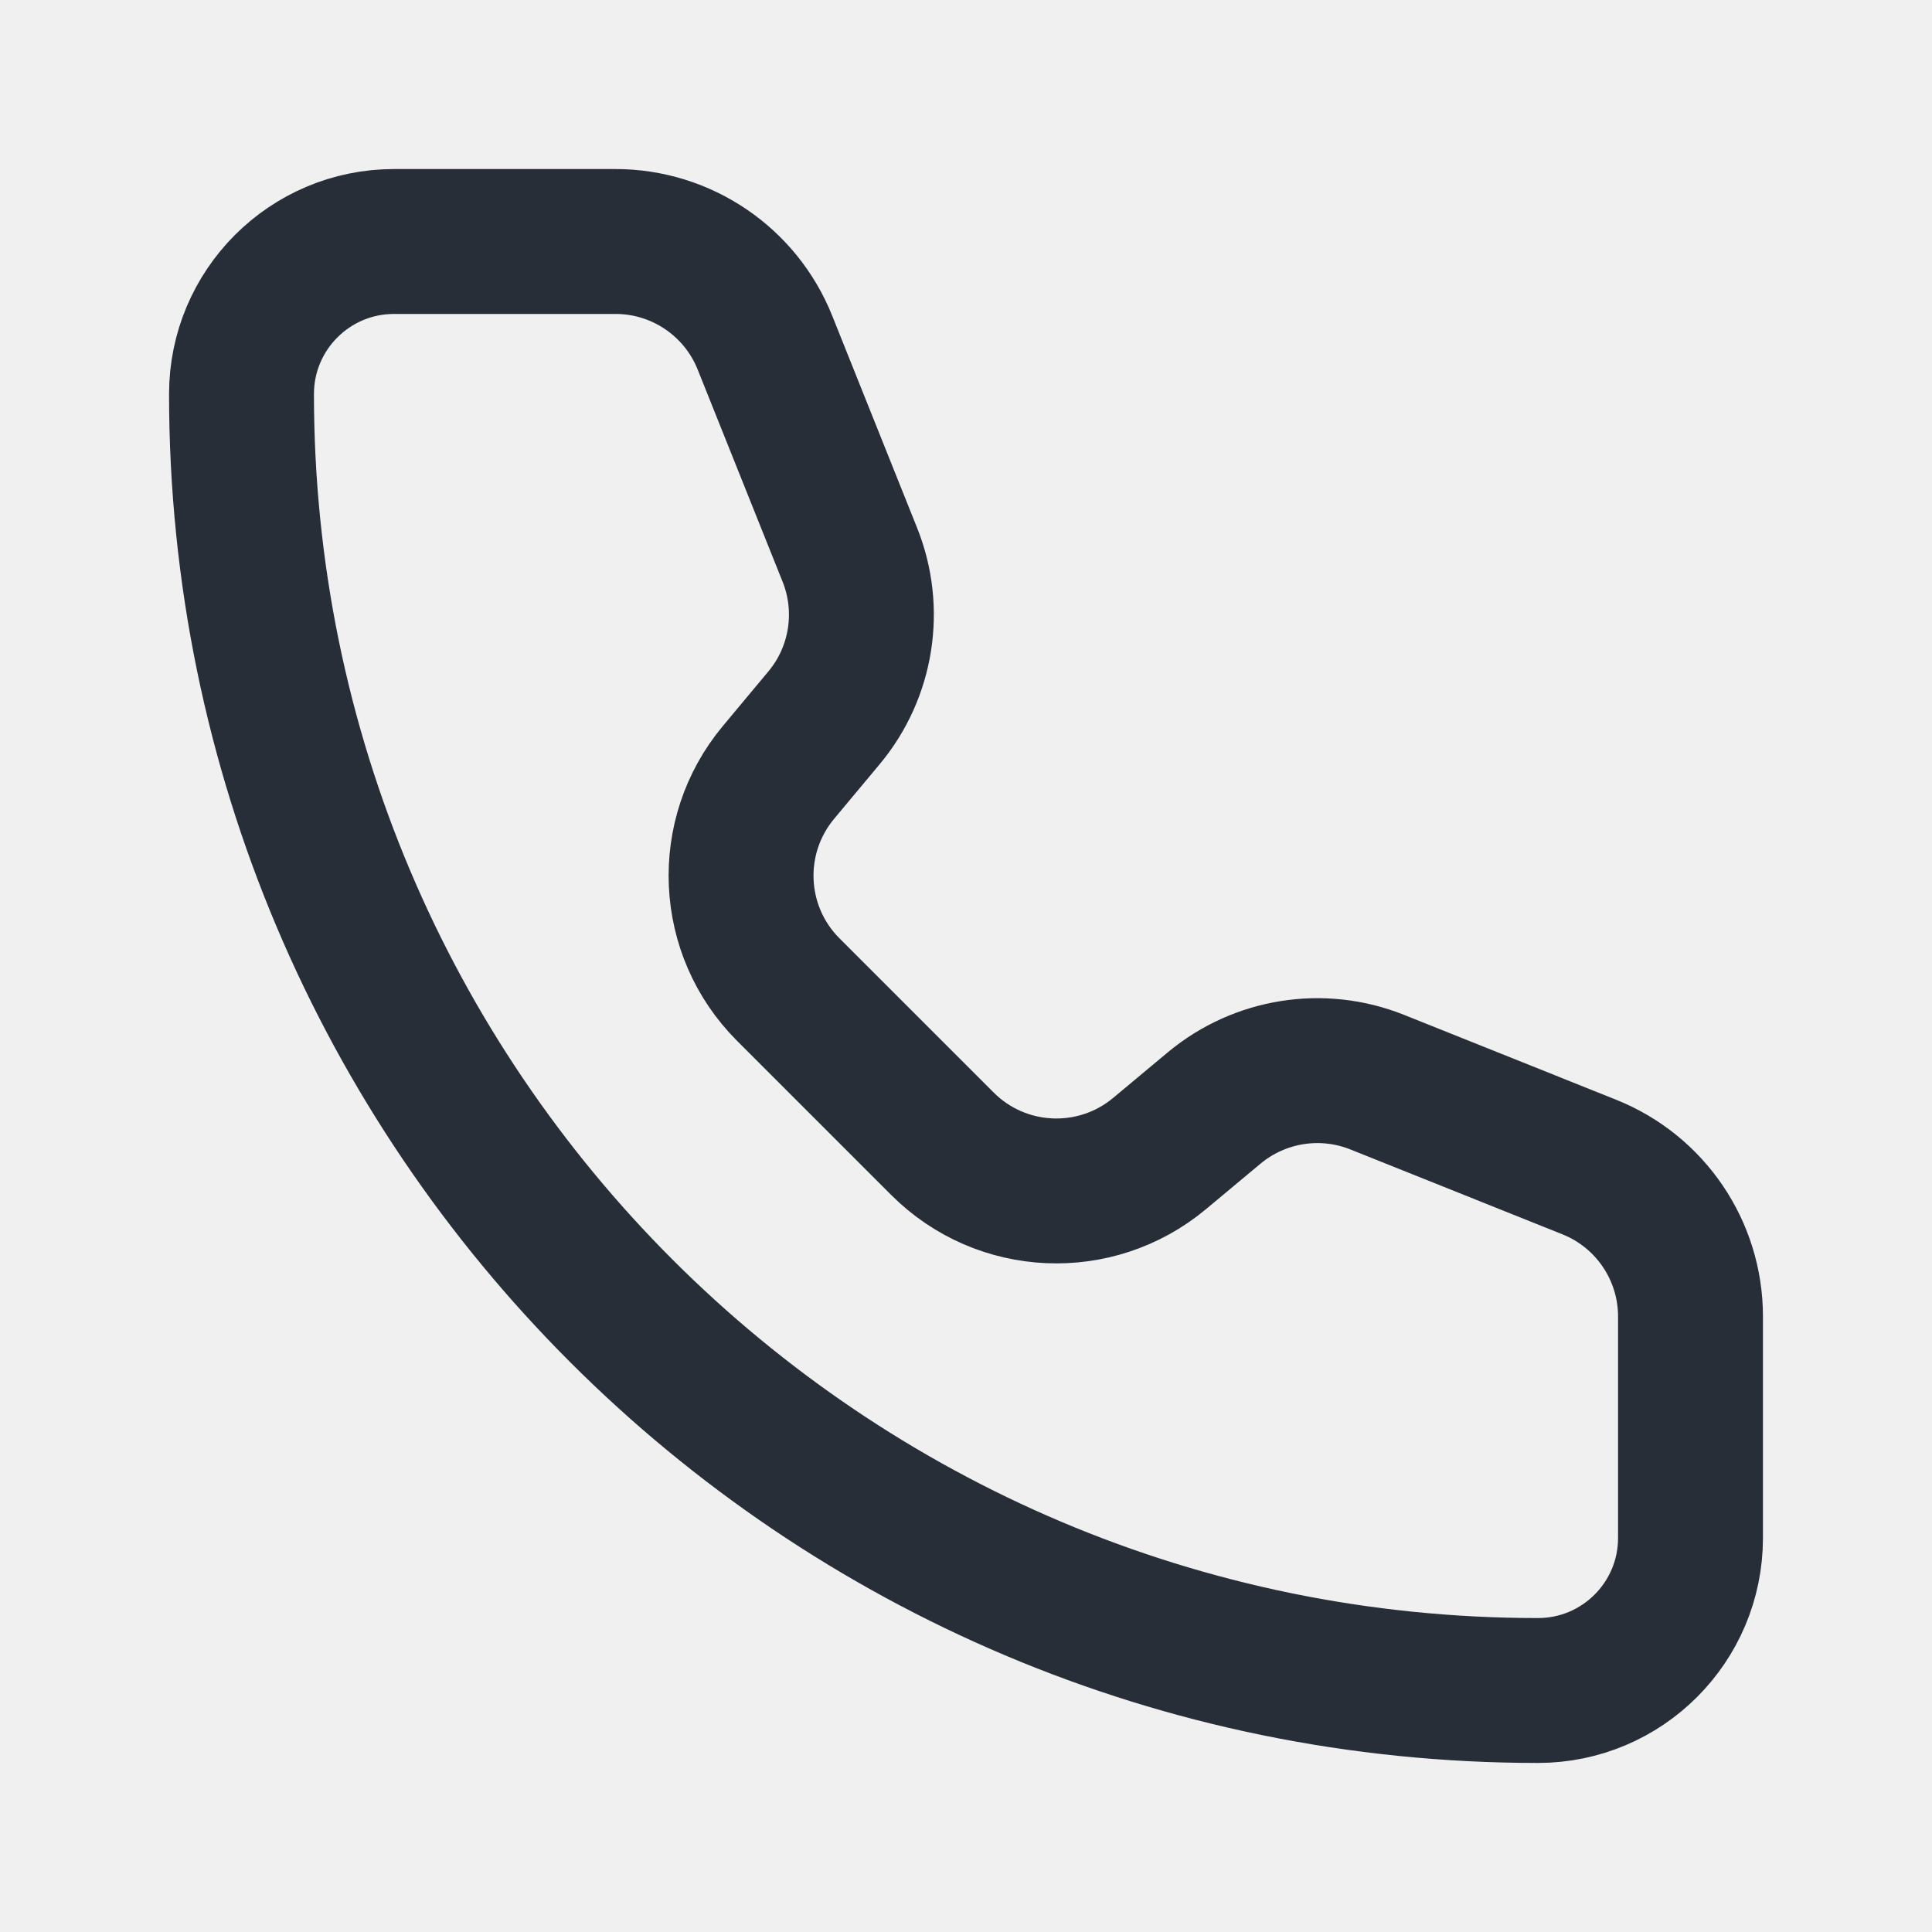
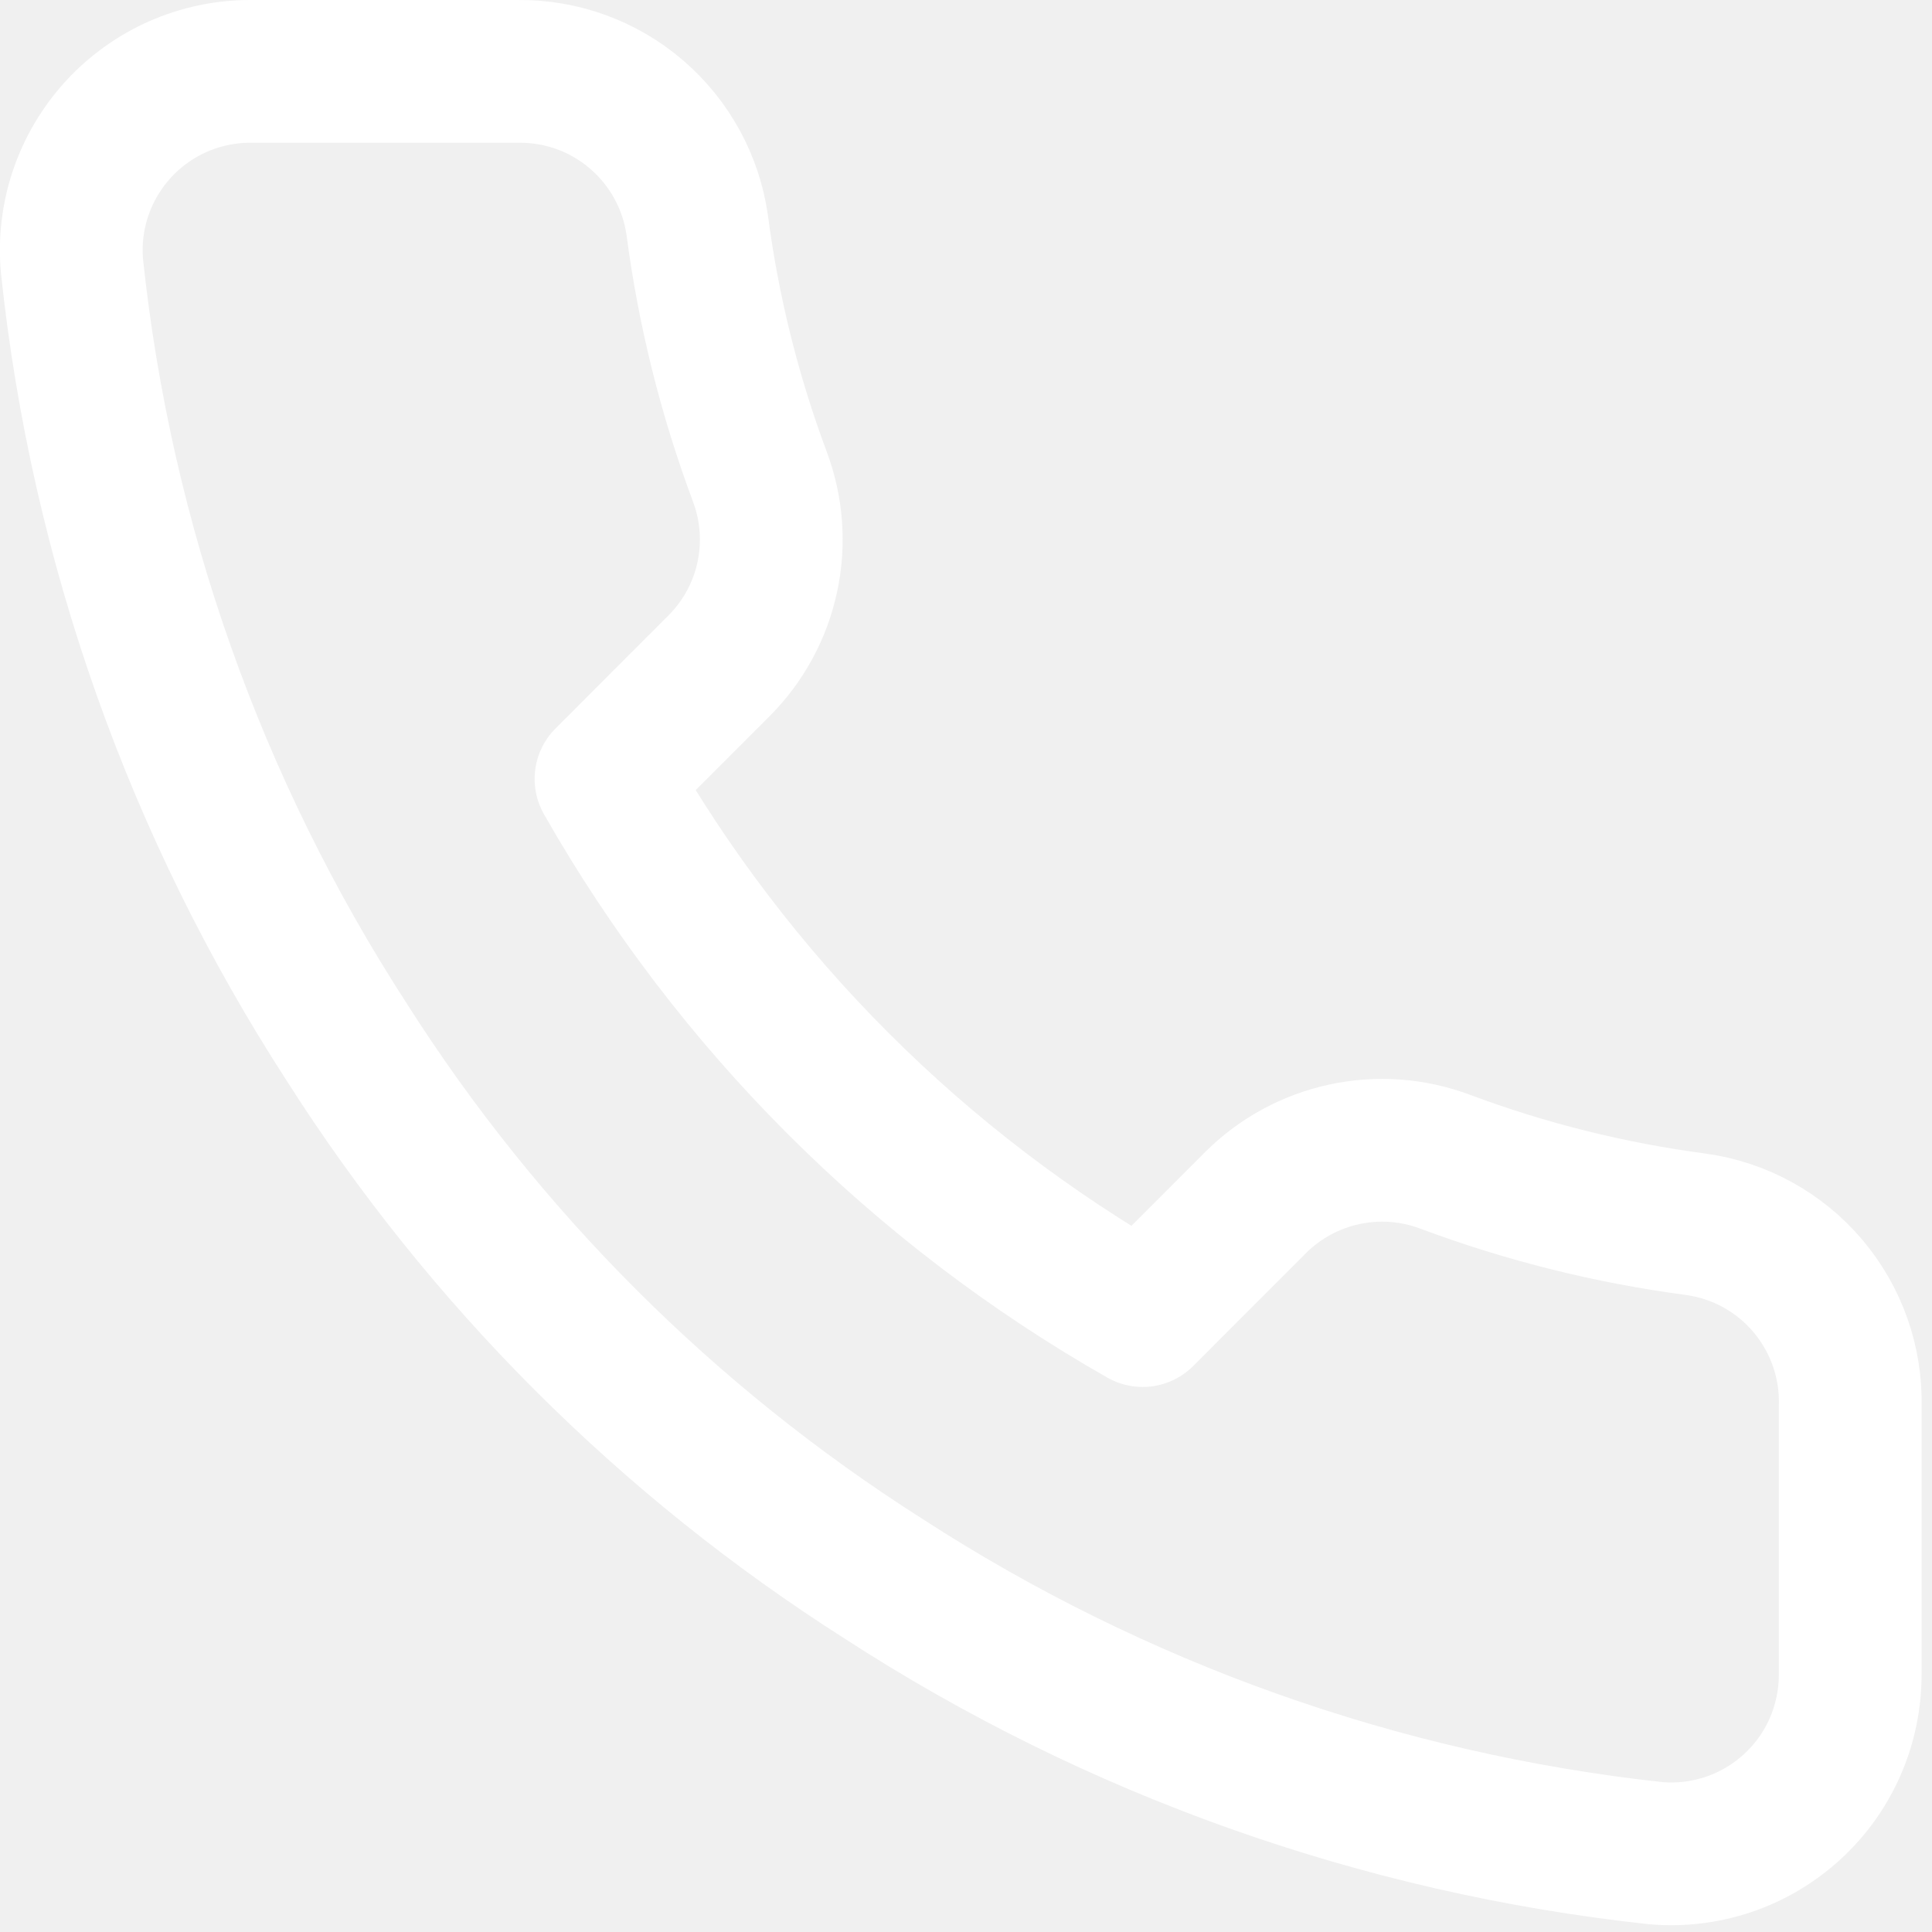
- <svg xmlns="http://www.w3.org/2000/svg" width="20" height="20" viewBox="0 0 20 20" fill="none">
-   <path d="M7.919 3.548C7.666 2.915 7.053 2.5 6.372 2.5H4.079C3.207 2.5 2.5 3.207 2.5 4.079C2.5 11.491 8.509 17.5 15.921 17.5C16.793 17.5 17.5 16.793 17.5 15.921L17.5 13.628C17.5 12.947 17.085 12.334 16.452 12.081L14.256 11.202C13.688 10.975 13.04 11.078 12.57 11.469L12.003 11.942C11.34 12.494 10.367 12.45 9.757 11.841L8.159 10.243C7.55 9.633 7.506 8.66 8.058 7.997L8.531 7.43C8.923 6.96 9.025 6.312 8.798 5.744L7.919 3.548Z" stroke="#282E38" stroke-width="1.5" stroke-linecap="round" stroke-linejoin="round" />
+ <svg xmlns="http://www.w3.org/2000/svg" width="18" height="18" viewBox="0 0 18 18" fill="none">
+   <path d="M17.238 13.098V15.598C17.238 15.831 17.191 16.06 17.098 16.273C17.005 16.486 16.869 16.676 16.698 16.833C16.526 16.99 16.325 17.11 16.105 17.184C15.885 17.258 15.652 17.286 15.421 17.265C12.857 16.986 10.393 16.11 8.229 14.707C6.216 13.427 4.509 11.72 3.229 9.707C1.821 7.533 0.944 5.058 0.671 2.482C0.65 2.251 0.677 2.019 0.751 1.8C0.825 1.581 0.944 1.379 1.1 1.208C1.256 1.037 1.446 0.901 1.657 0.807C1.869 0.714 2.098 0.665 2.329 0.665H4.829C5.234 0.661 5.626 0.804 5.932 1.068C6.239 1.332 6.439 1.698 6.496 2.098C6.601 2.899 6.797 3.684 7.079 4.44C7.191 4.738 7.216 5.063 7.149 5.374C7.083 5.686 6.928 5.972 6.704 6.198L5.646 7.257C6.832 9.343 8.56 11.07 10.646 12.257L11.704 11.198C11.931 10.974 12.217 10.82 12.528 10.754C12.84 10.687 13.164 10.711 13.463 10.823C14.219 11.106 15.004 11.301 15.804 11.407C16.209 11.464 16.579 11.668 16.843 11.98C17.107 12.292 17.248 12.69 17.238 13.098Z" stroke="white" stroke-width="1.33" stroke-linecap="round" stroke-linejoin="round" />
</svg>
